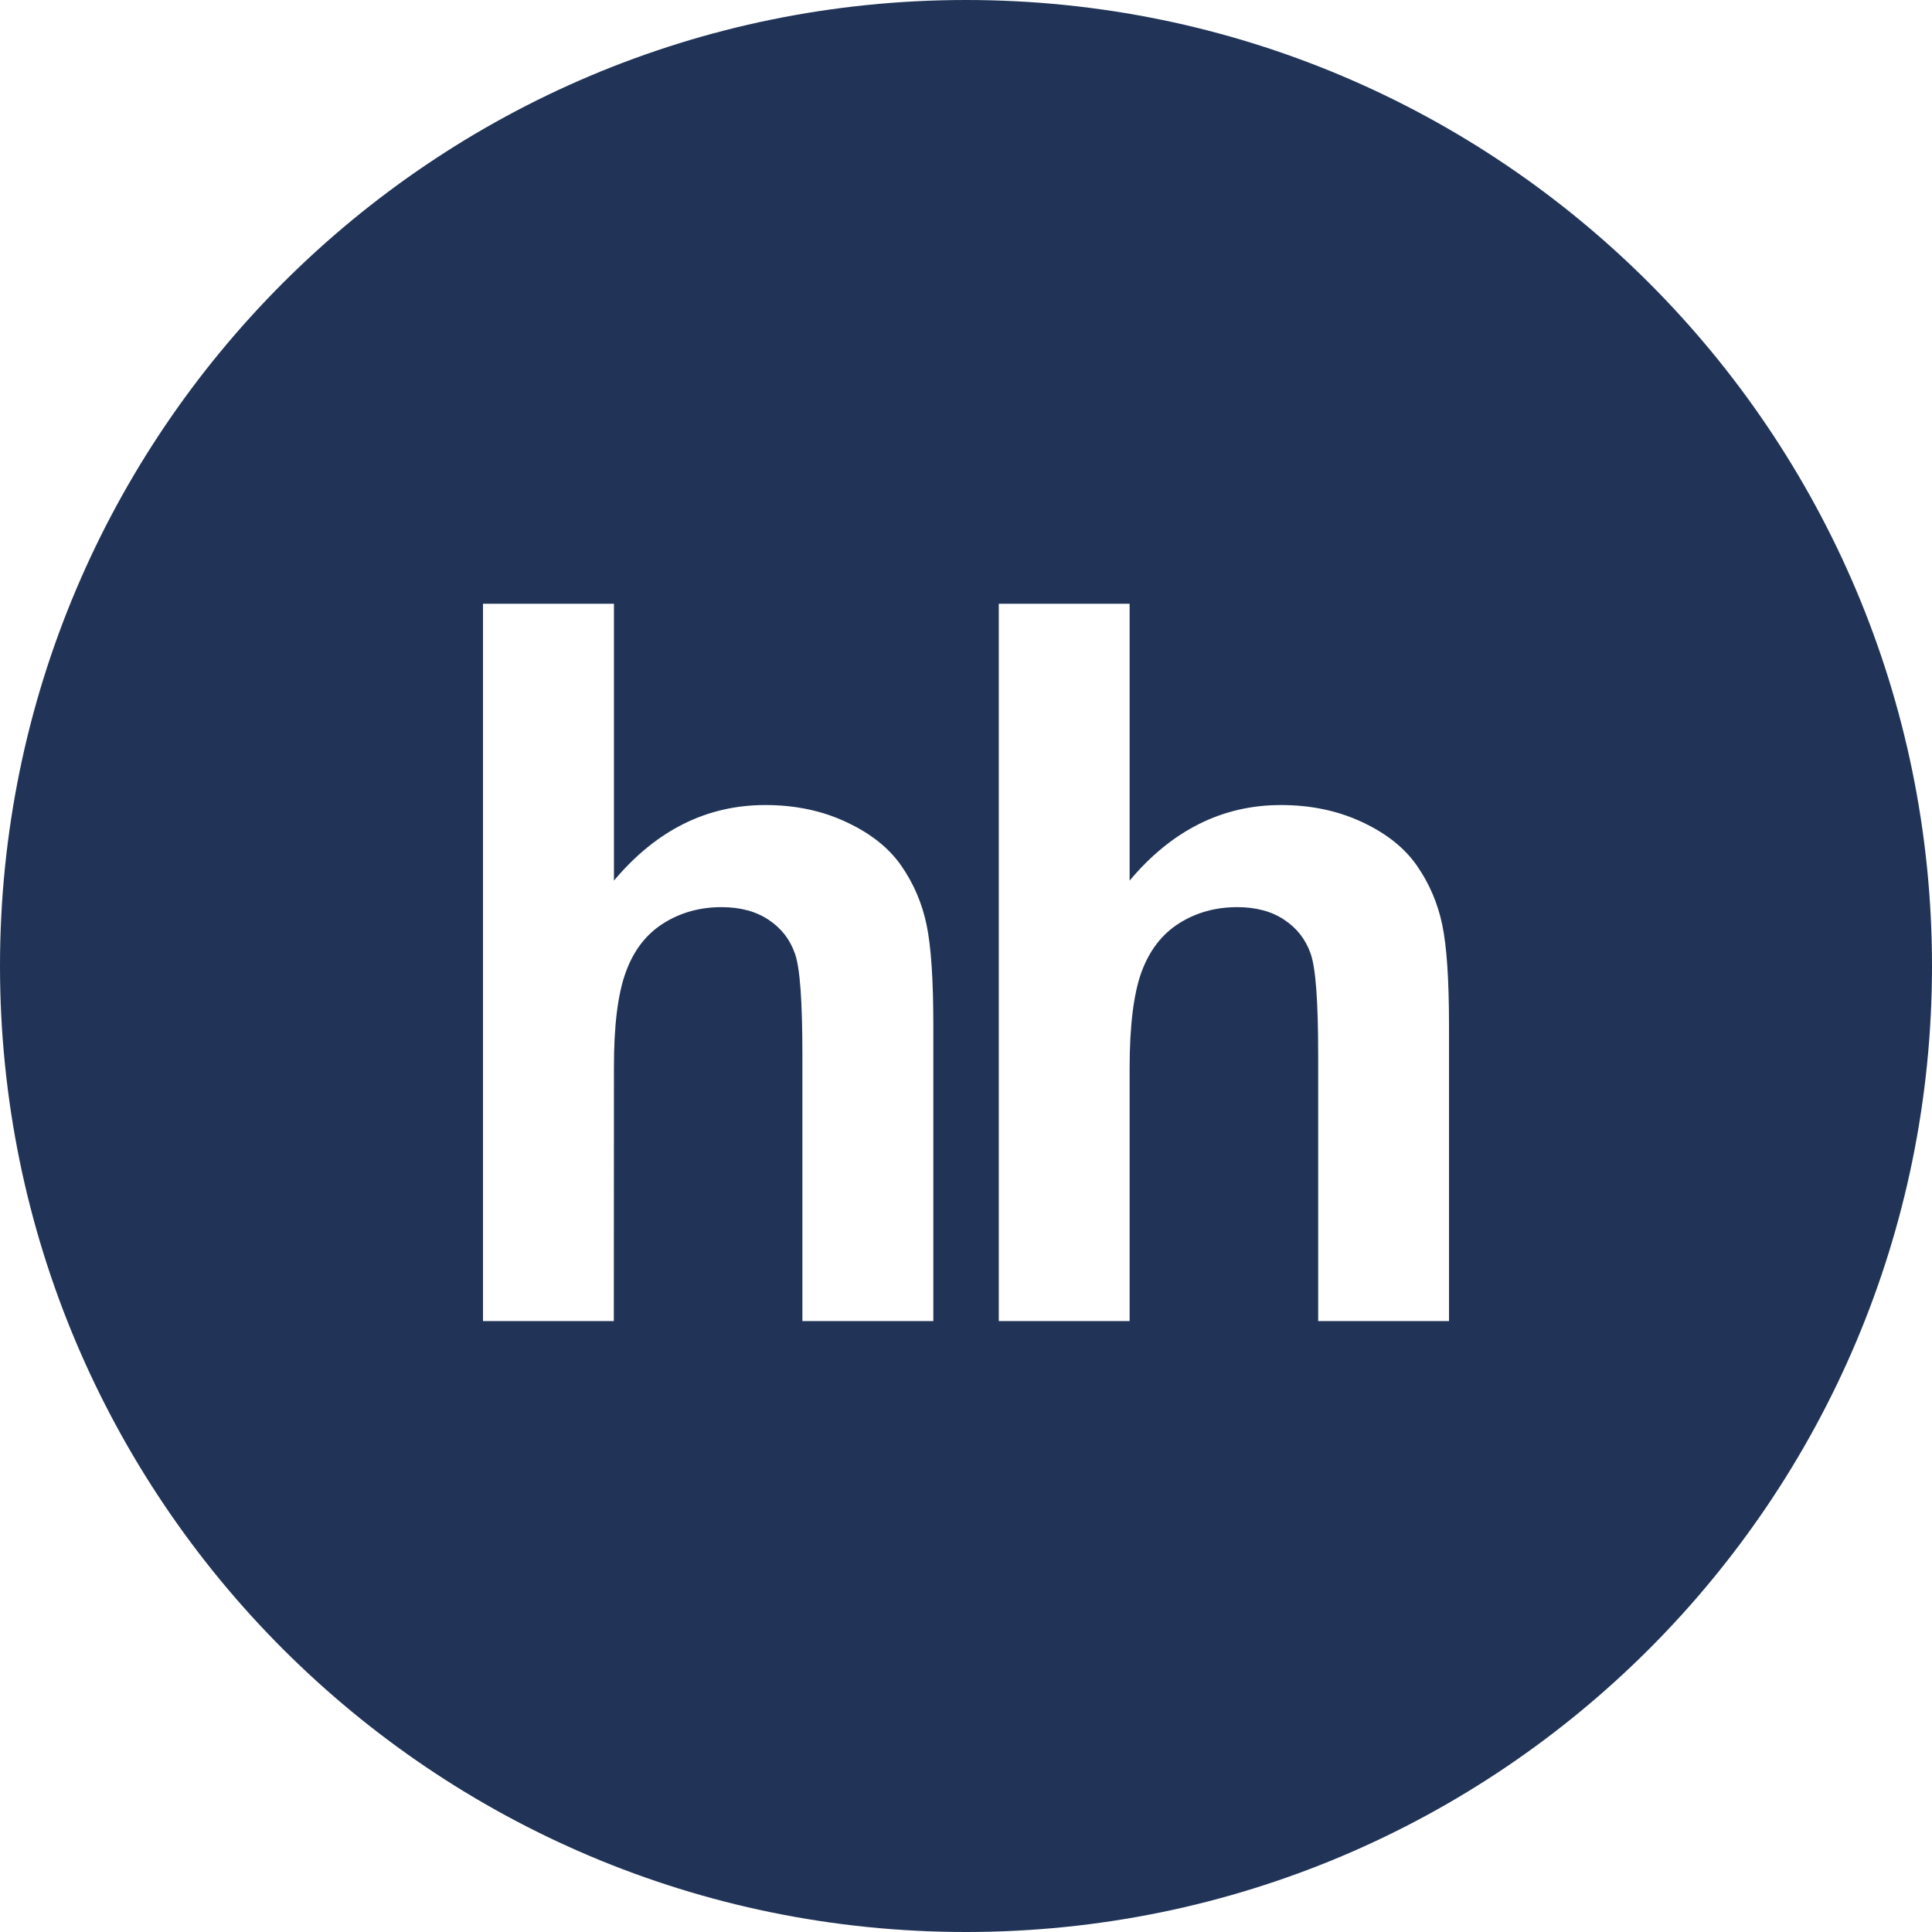
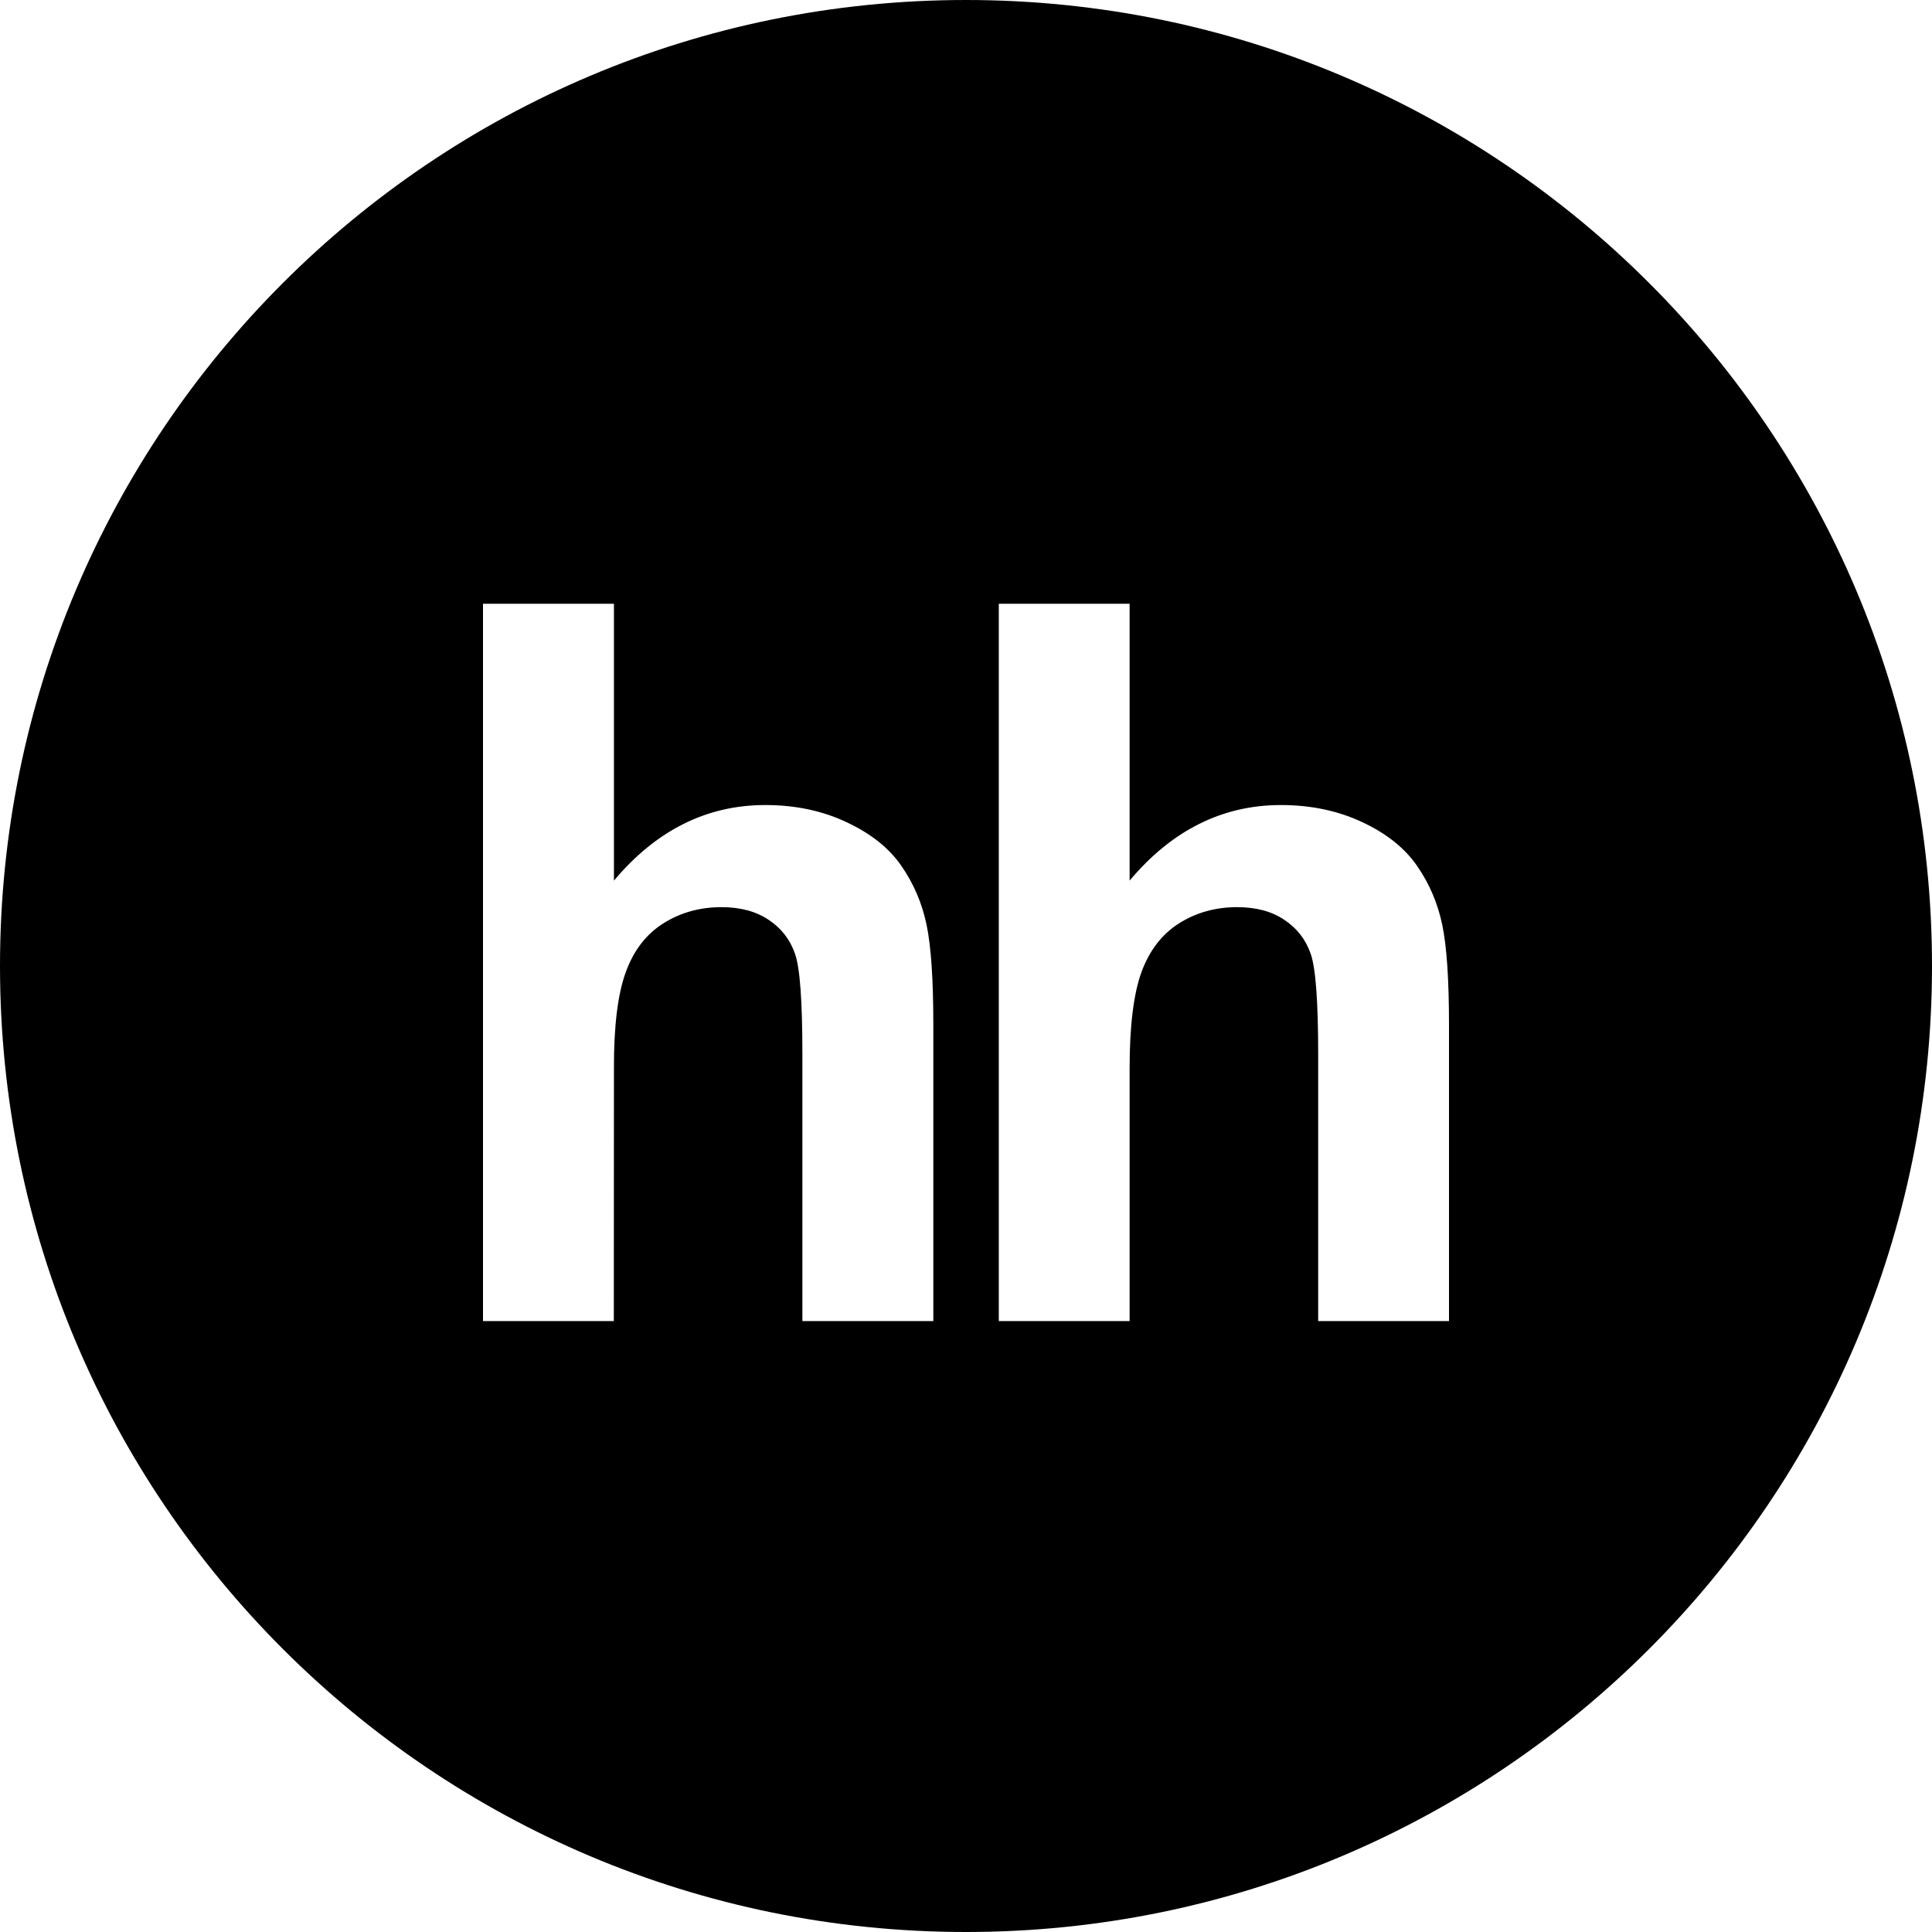
<svg xmlns="http://www.w3.org/2000/svg" width="80" height="80" viewBox="0 0 80 80" fill="none">
-   <path fill-rule="evenodd" clip-rule="evenodd" d="M40 80C62.091 80 80 62.091 80 40C80 17.909 62.091 0 40 0C17.909 0 0 17.909 0 40C0 62.091 17.909 80 40 80ZM25.422 36.464V25H20V54.703H25.417L25.422 44.236C25.417 42.48 25.582 41.153 25.913 40.254C26.238 39.356 26.755 38.684 27.467 38.235C28.169 37.791 28.975 37.563 29.874 37.563C30.658 37.563 31.309 37.739 31.831 38.09C32.352 38.436 32.714 38.901 32.92 39.495C33.127 40.084 33.225 41.473 33.225 43.662V54.703H38.647V42.444C38.647 40.569 38.554 39.186 38.368 38.297C38.182 37.404 37.836 36.593 37.325 35.855C36.819 35.121 36.065 34.517 35.058 34.047C34.056 33.572 32.936 33.335 31.686 33.335C29.259 33.335 27.168 34.383 25.422 36.464ZM46.775 36.464V25H41.358V54.703H46.775V44.236C46.775 42.48 46.94 41.153 47.265 40.254C47.596 39.356 48.112 38.684 48.82 38.235C49.522 37.791 50.327 37.563 51.226 37.563C52.011 37.563 52.667 37.739 53.183 38.09C53.705 38.436 54.066 38.901 54.273 39.495C54.48 40.084 54.583 41.473 54.583 43.662V54.703H60V42.444C60 40.569 59.907 39.186 59.721 38.297C59.535 37.404 59.189 36.593 58.678 35.855C58.172 35.121 57.418 34.517 56.416 34.047C55.409 33.572 54.283 33.335 53.039 33.335C50.612 33.335 48.52 34.383 46.775 36.464Z" fill="#213457" />
+   <path fill-rule="evenodd" clip-rule="evenodd" d="M40 80C62.091 80 80 62.091 80 40C80 17.909 62.091 0 40 0C17.909 0 0 17.909 0 40C0 62.091 17.909 80 40 80ZM25.422 36.464V25H20V54.703H25.417L25.422 44.236C25.417 42.48 25.582 41.153 25.913 40.254C26.238 39.356 26.755 38.684 27.467 38.235C28.169 37.791 28.975 37.563 29.874 37.563C30.658 37.563 31.309 37.739 31.831 38.09C32.352 38.436 32.714 38.901 32.92 39.495C33.127 40.084 33.225 41.473 33.225 43.662V54.703H38.647V42.444C38.647 40.569 38.554 39.186 38.368 38.297C38.182 37.404 37.836 36.593 37.325 35.855C36.819 35.121 36.065 34.517 35.058 34.047C34.056 33.572 32.936 33.335 31.686 33.335C29.259 33.335 27.168 34.383 25.422 36.464ZM46.775 36.464V25H41.358V54.703H46.775V44.236C46.775 42.48 46.94 41.153 47.265 40.254C47.596 39.356 48.112 38.684 48.82 38.235C49.522 37.791 50.327 37.563 51.226 37.563C52.011 37.563 52.667 37.739 53.183 38.09C53.705 38.436 54.066 38.901 54.273 39.495C54.48 40.084 54.583 41.473 54.583 43.662V54.703H60V42.444C60 40.569 59.907 39.186 59.721 38.297C59.535 37.404 59.189 36.593 58.678 35.855C58.172 35.121 57.418 34.517 56.416 34.047C55.409 33.572 54.283 33.335 53.039 33.335C50.612 33.335 48.52 34.383 46.775 36.464Z" fill="currentColor" />
</svg>
